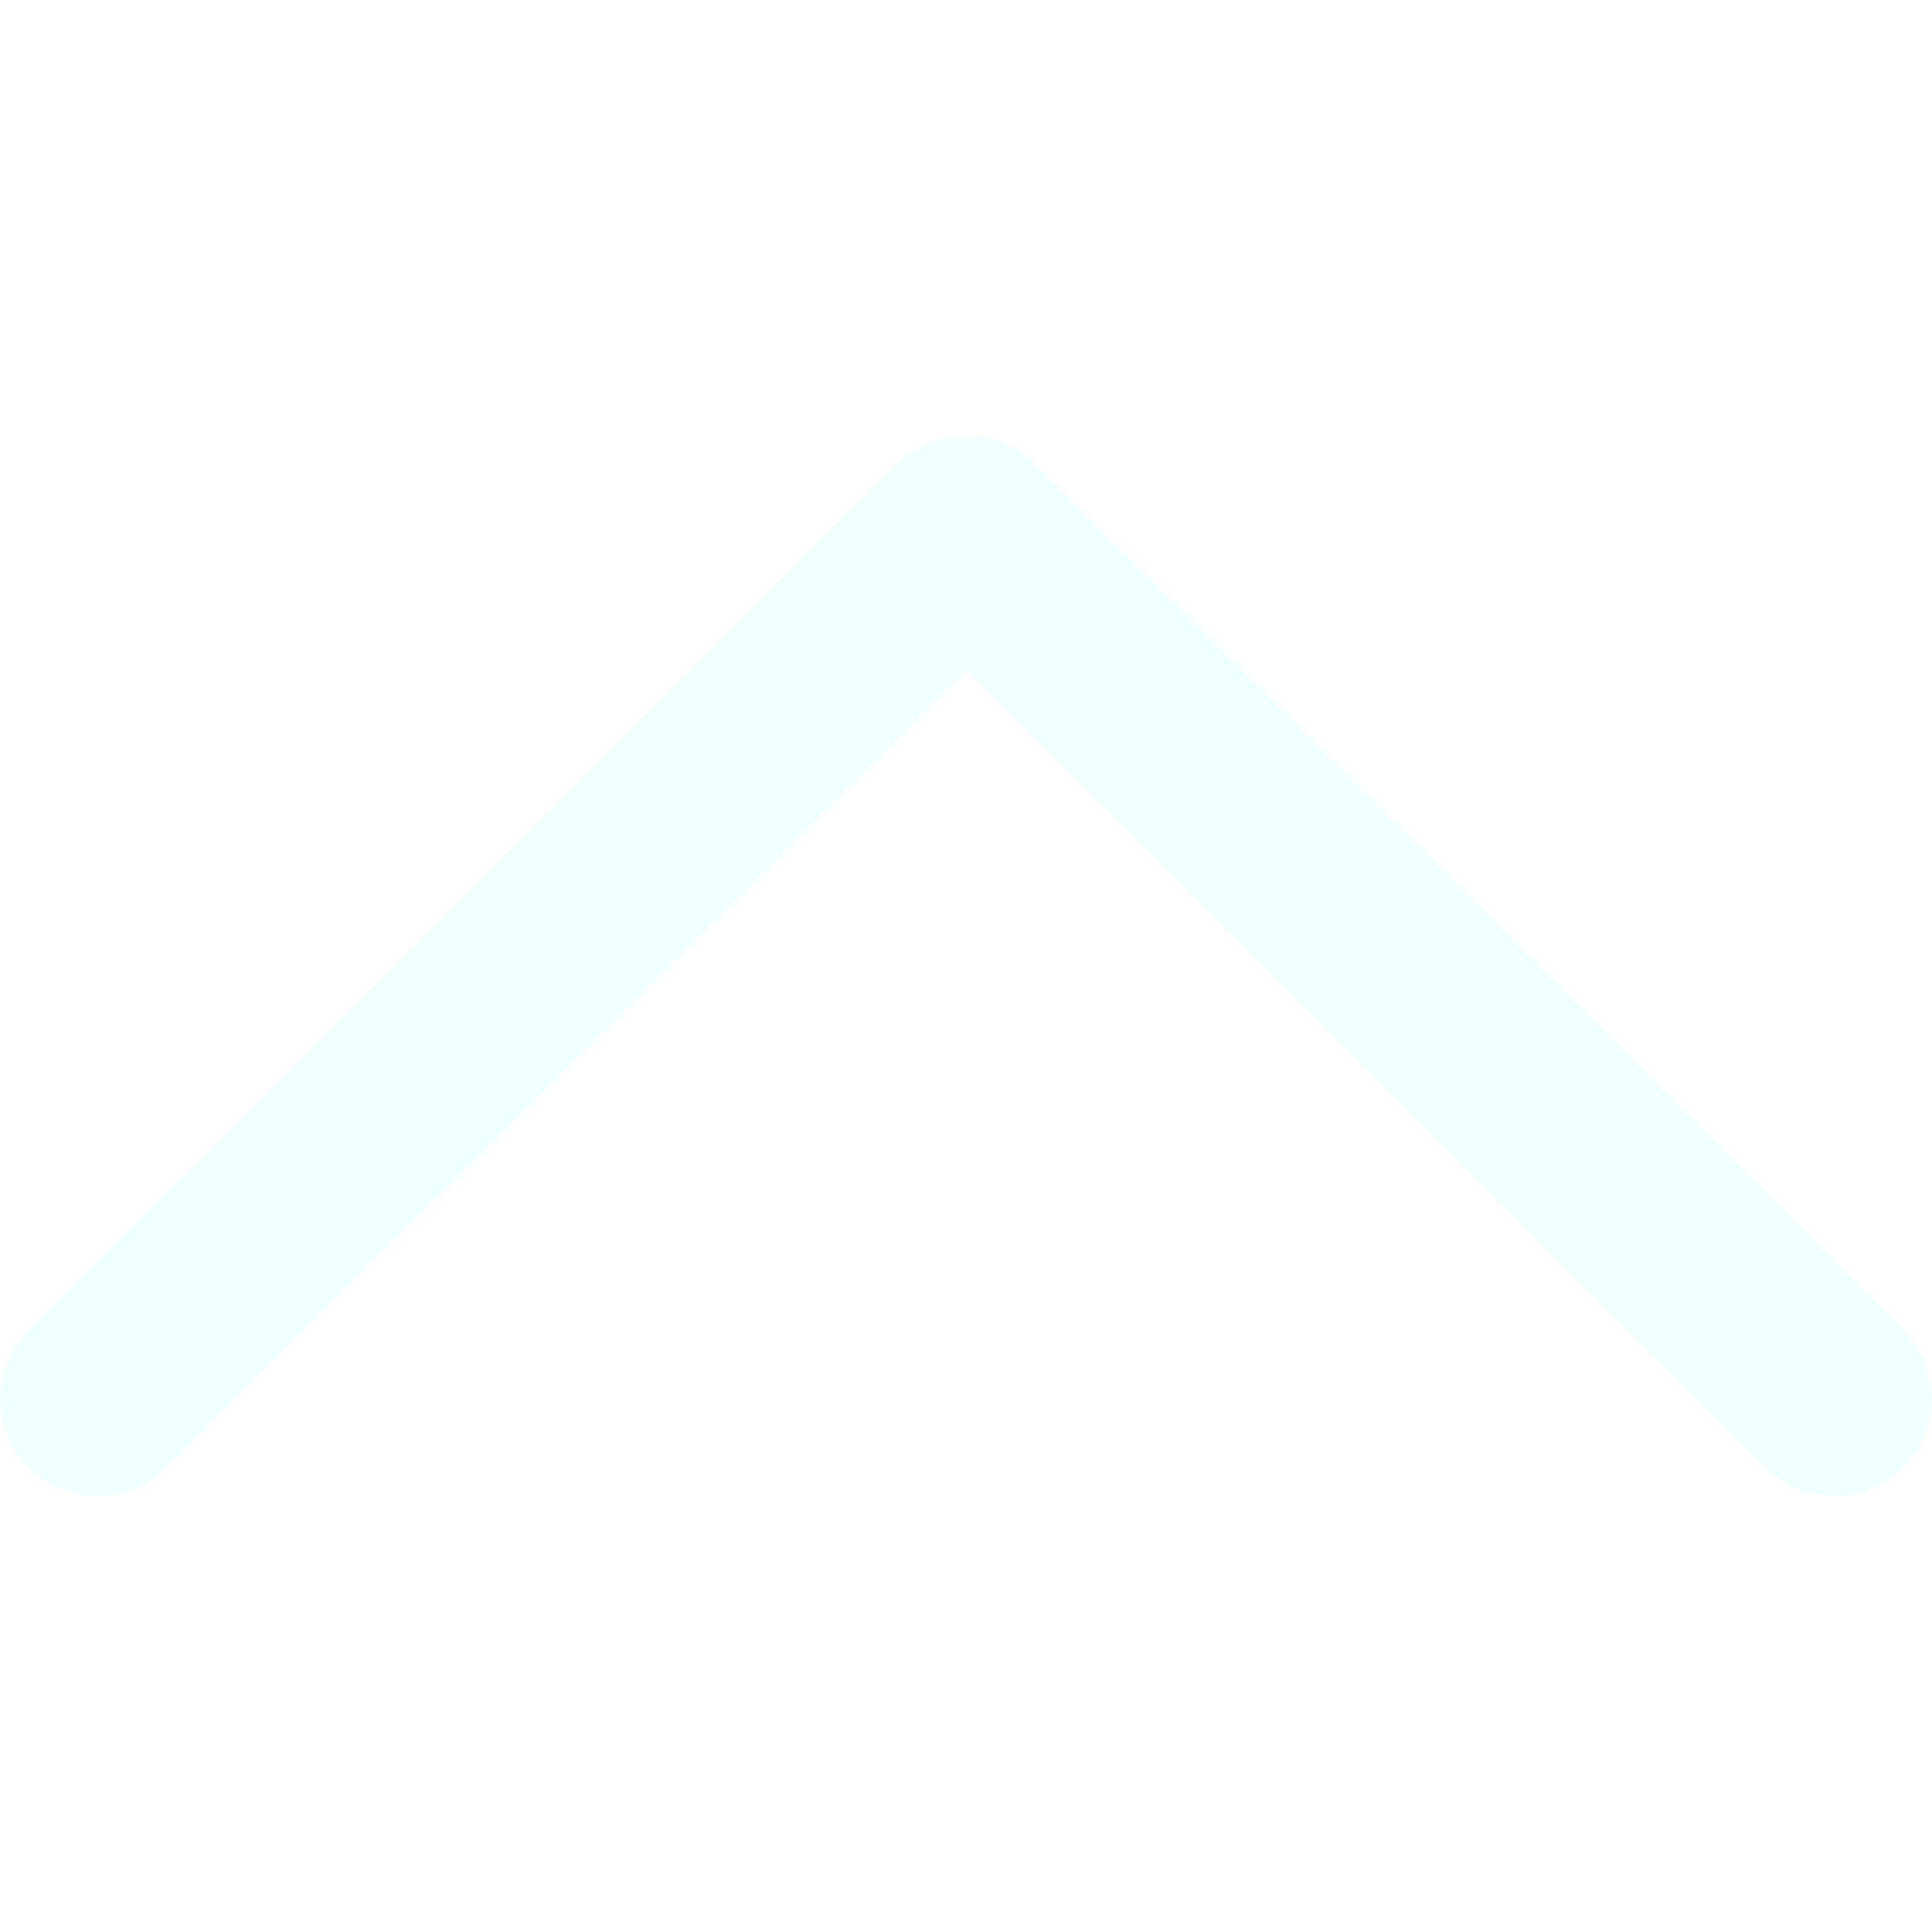
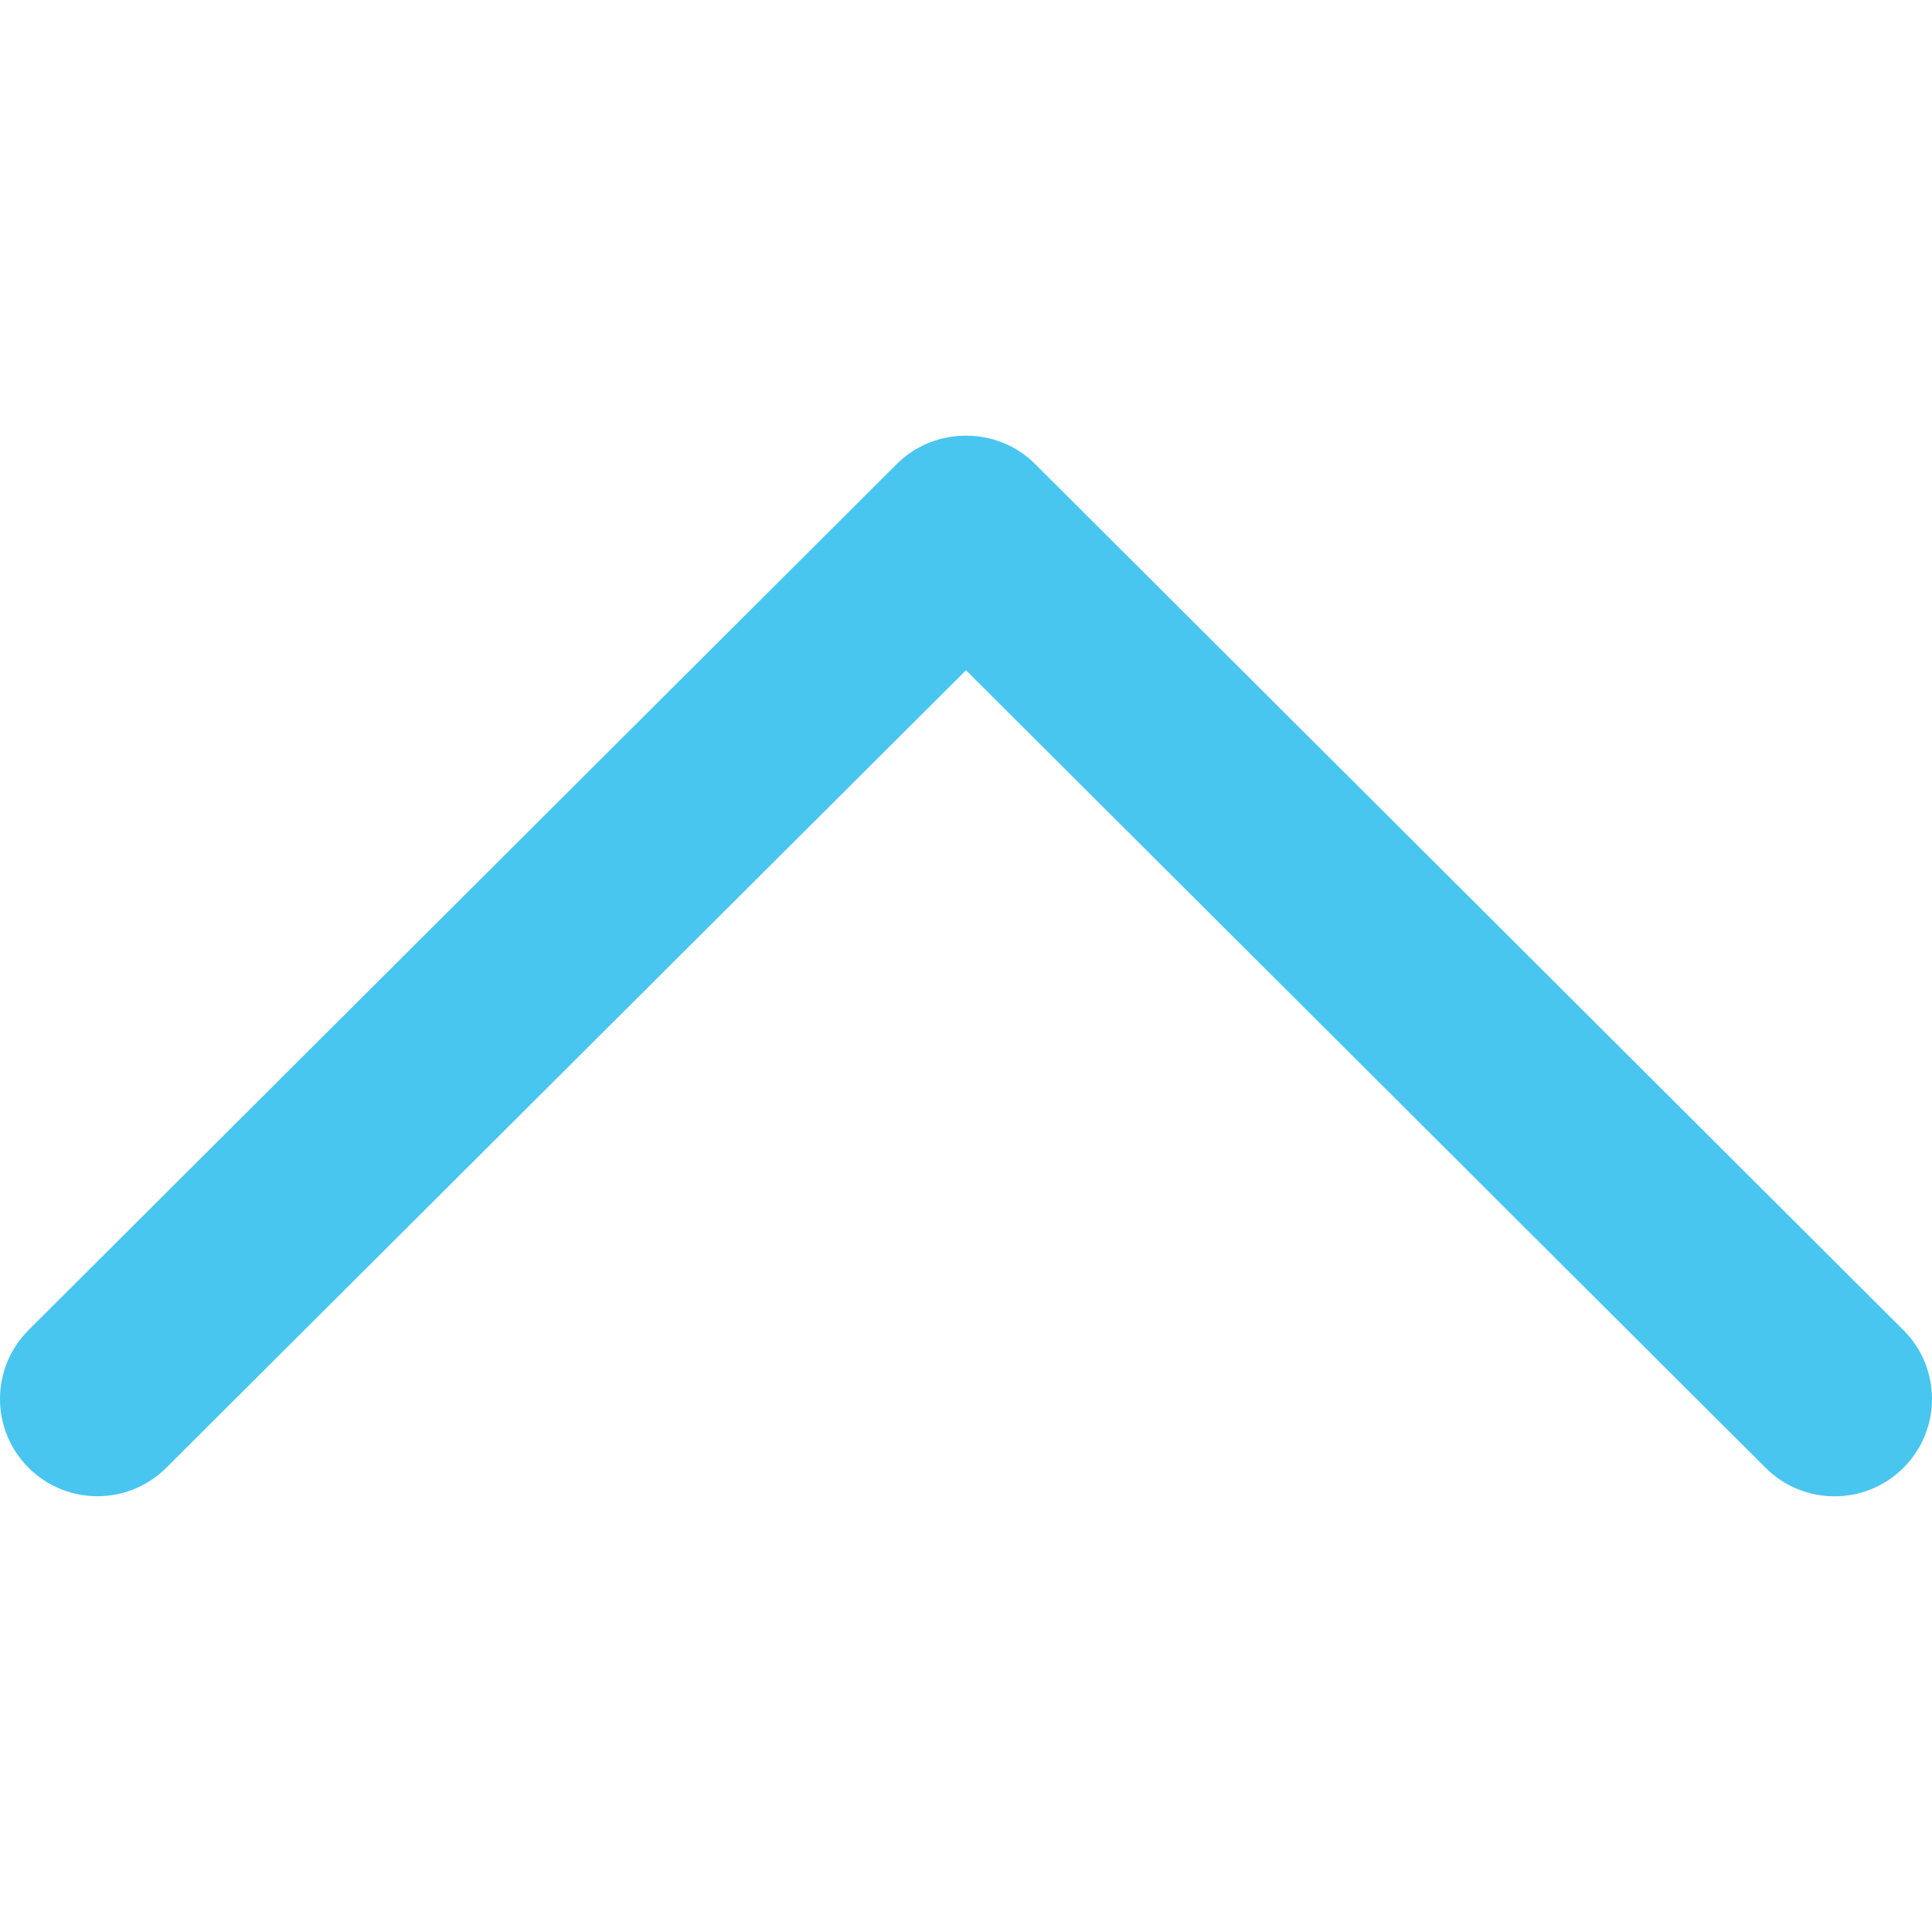
<svg xmlns="http://www.w3.org/2000/svg" version="1.1" id="Capa_1" x="0px" y="0px" width="60" height="60" viewBox="0 0 240.835 240.835" style="enable-background:new 0 0 240.835 240.835;" xml:space="preserve">
  <g>
-     <path fill="azure" id="Expand_Less" d="M129.007,57.819c-4.68-4.68-12.499-4.68-17.191,0L3.555,165.803c-4.74,4.74-4.74,12.427,0,17.155   c4.74,4.74,12.439,4.74,17.179,0l99.683-99.406l99.671,99.418c4.752,4.74,12.439,4.74,17.191,0c4.74-4.74,4.74-12.427,0-17.155   L129.007,57.819z" />
+     <path fill="#48c6ef" id="Expand_Less" d="M129.007,57.819c-4.68-4.68-12.499-4.68-17.191,0L3.555,165.803c-4.74,4.74-4.74,12.427,0,17.155   c4.74,4.74,12.439,4.74,17.179,0l99.683-99.406l99.671,99.418c4.752,4.74,12.439,4.74,17.191,0c4.74-4.74,4.74-12.427,0-17.155   L129.007,57.819z" />
    <g>
	</g>
    <g>
	</g>
    <g>
	</g>
    <g>
	</g>
    <g>
	</g>
    <g>
	</g>
  </g>
  <g>
</g>
  <g>
</g>
  <g>
</g>
  <g>
</g>
  <g>
</g>
  <g>
</g>
  <g>
</g>
  <g>
</g>
  <g>
</g>
  <g>
</g>
  <g>
</g>
  <g>
</g>
  <g>
</g>
  <g>
</g>
  <g>
</g>
</svg>
